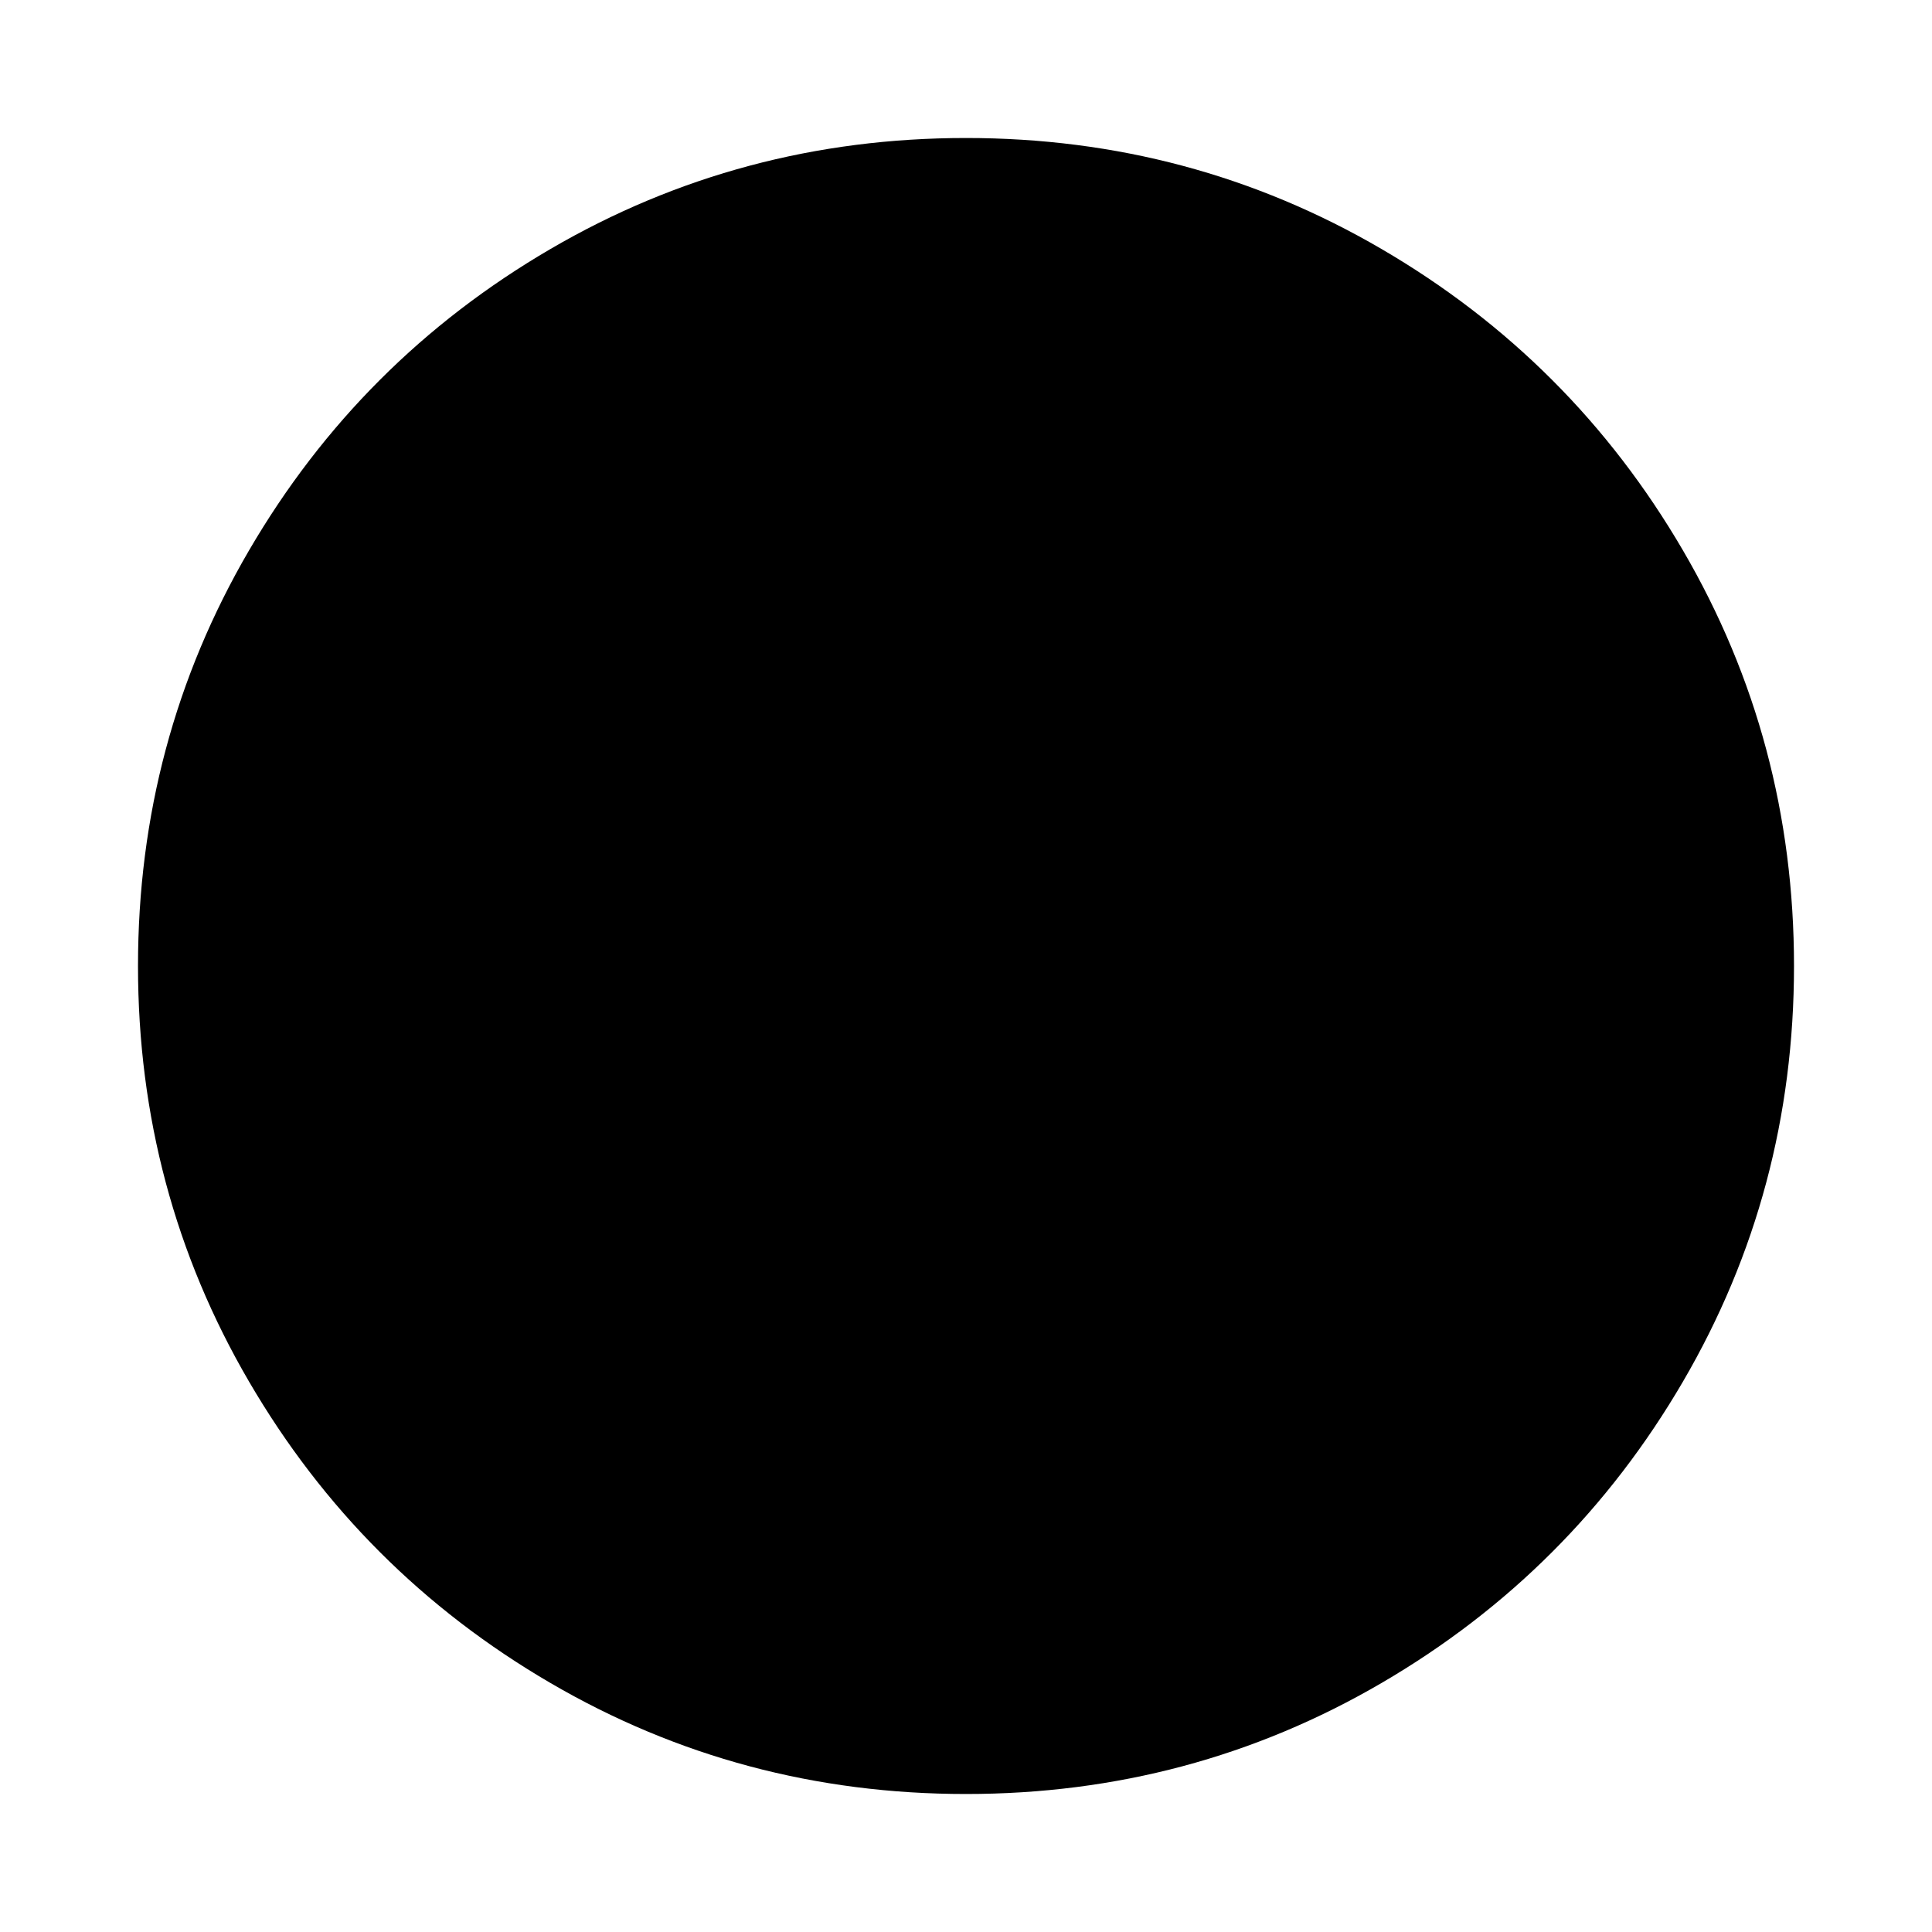
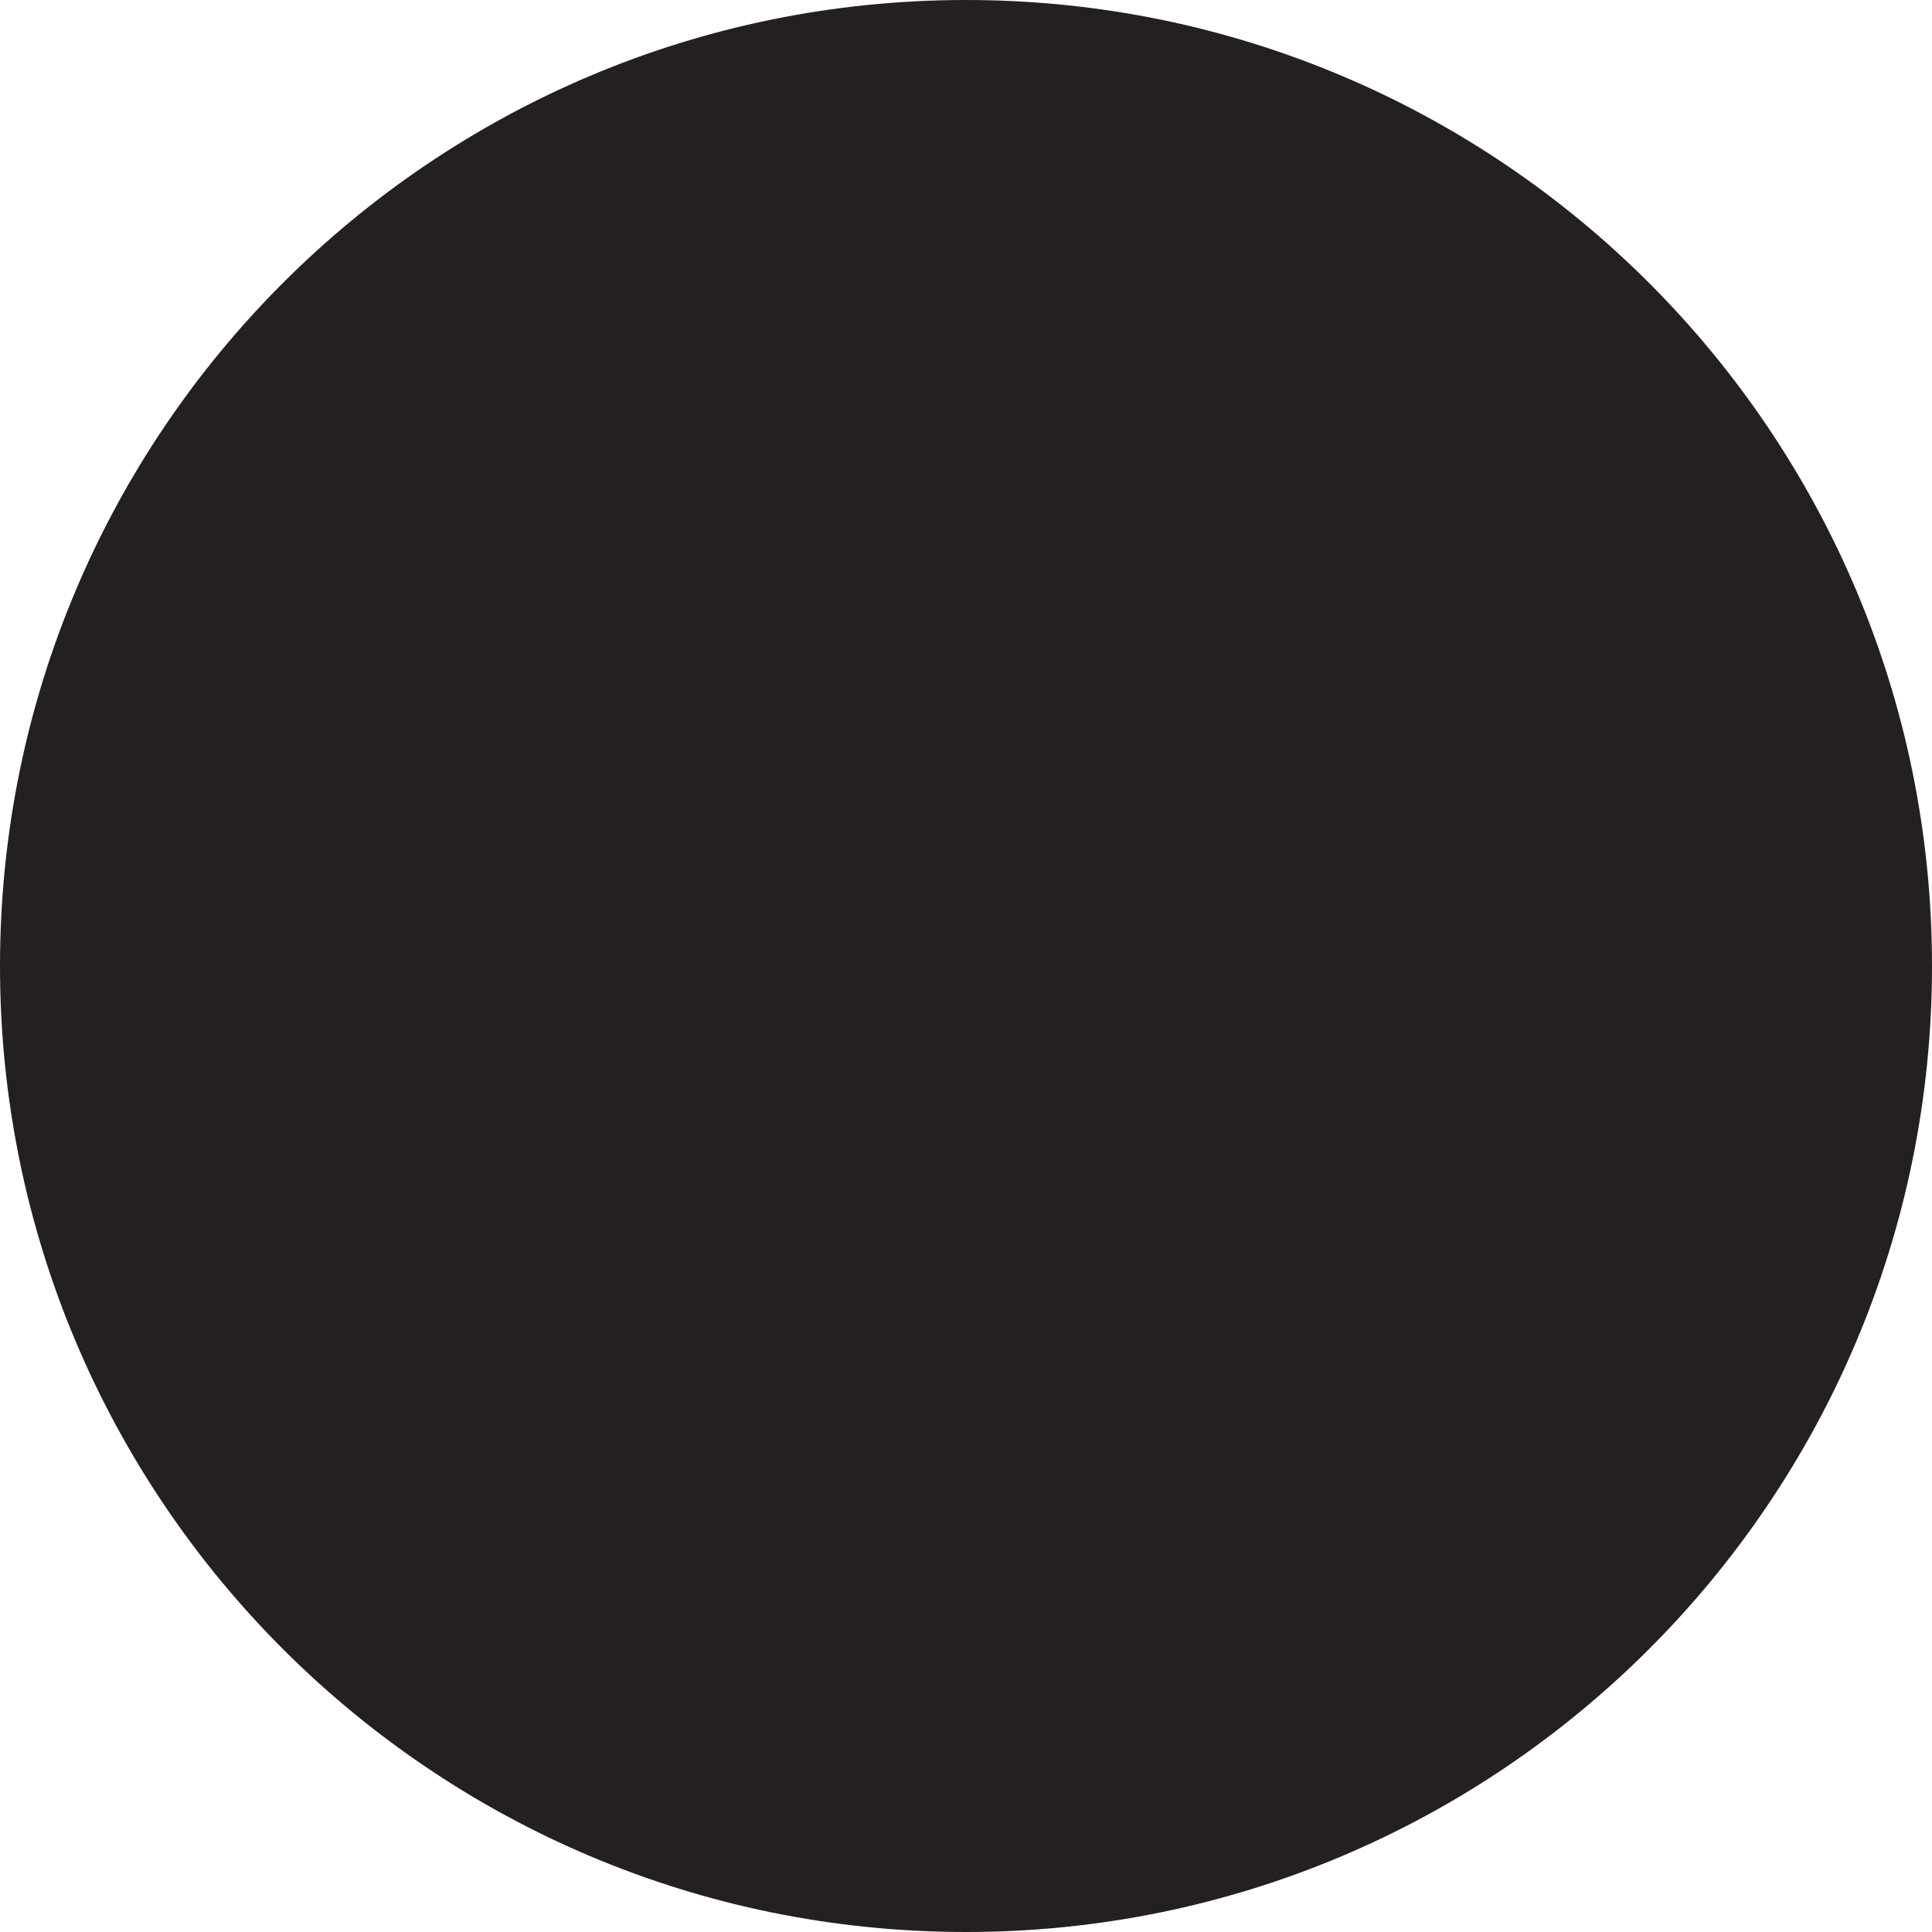
- <svg xmlns="http://www.w3.org/2000/svg" height="1792" viewBox="0 0 1792 1792" width="1792">
-   <path d="M1664 896q0 209-103 385.5t-279.5 279.5-385.5 103-385.5-103-279.5-279.5-103-385.5 103-385.5 279.5-279.5 385.5-103 385.5 103 279.5 279.5 103 385.5z" />
+ <svg xmlns="http://www.w3.org/2000/svg" enable-background="new 0 0 48 48" height="48px" id="Layer_1" version="1.1" viewBox="0 0 48 48" width="48px" xml:space="preserve">
+   <g id="Layer_3">
+     <circle cx="24" cy="24" fill="#241F20" r="24" />
+   </g>
</svg>
